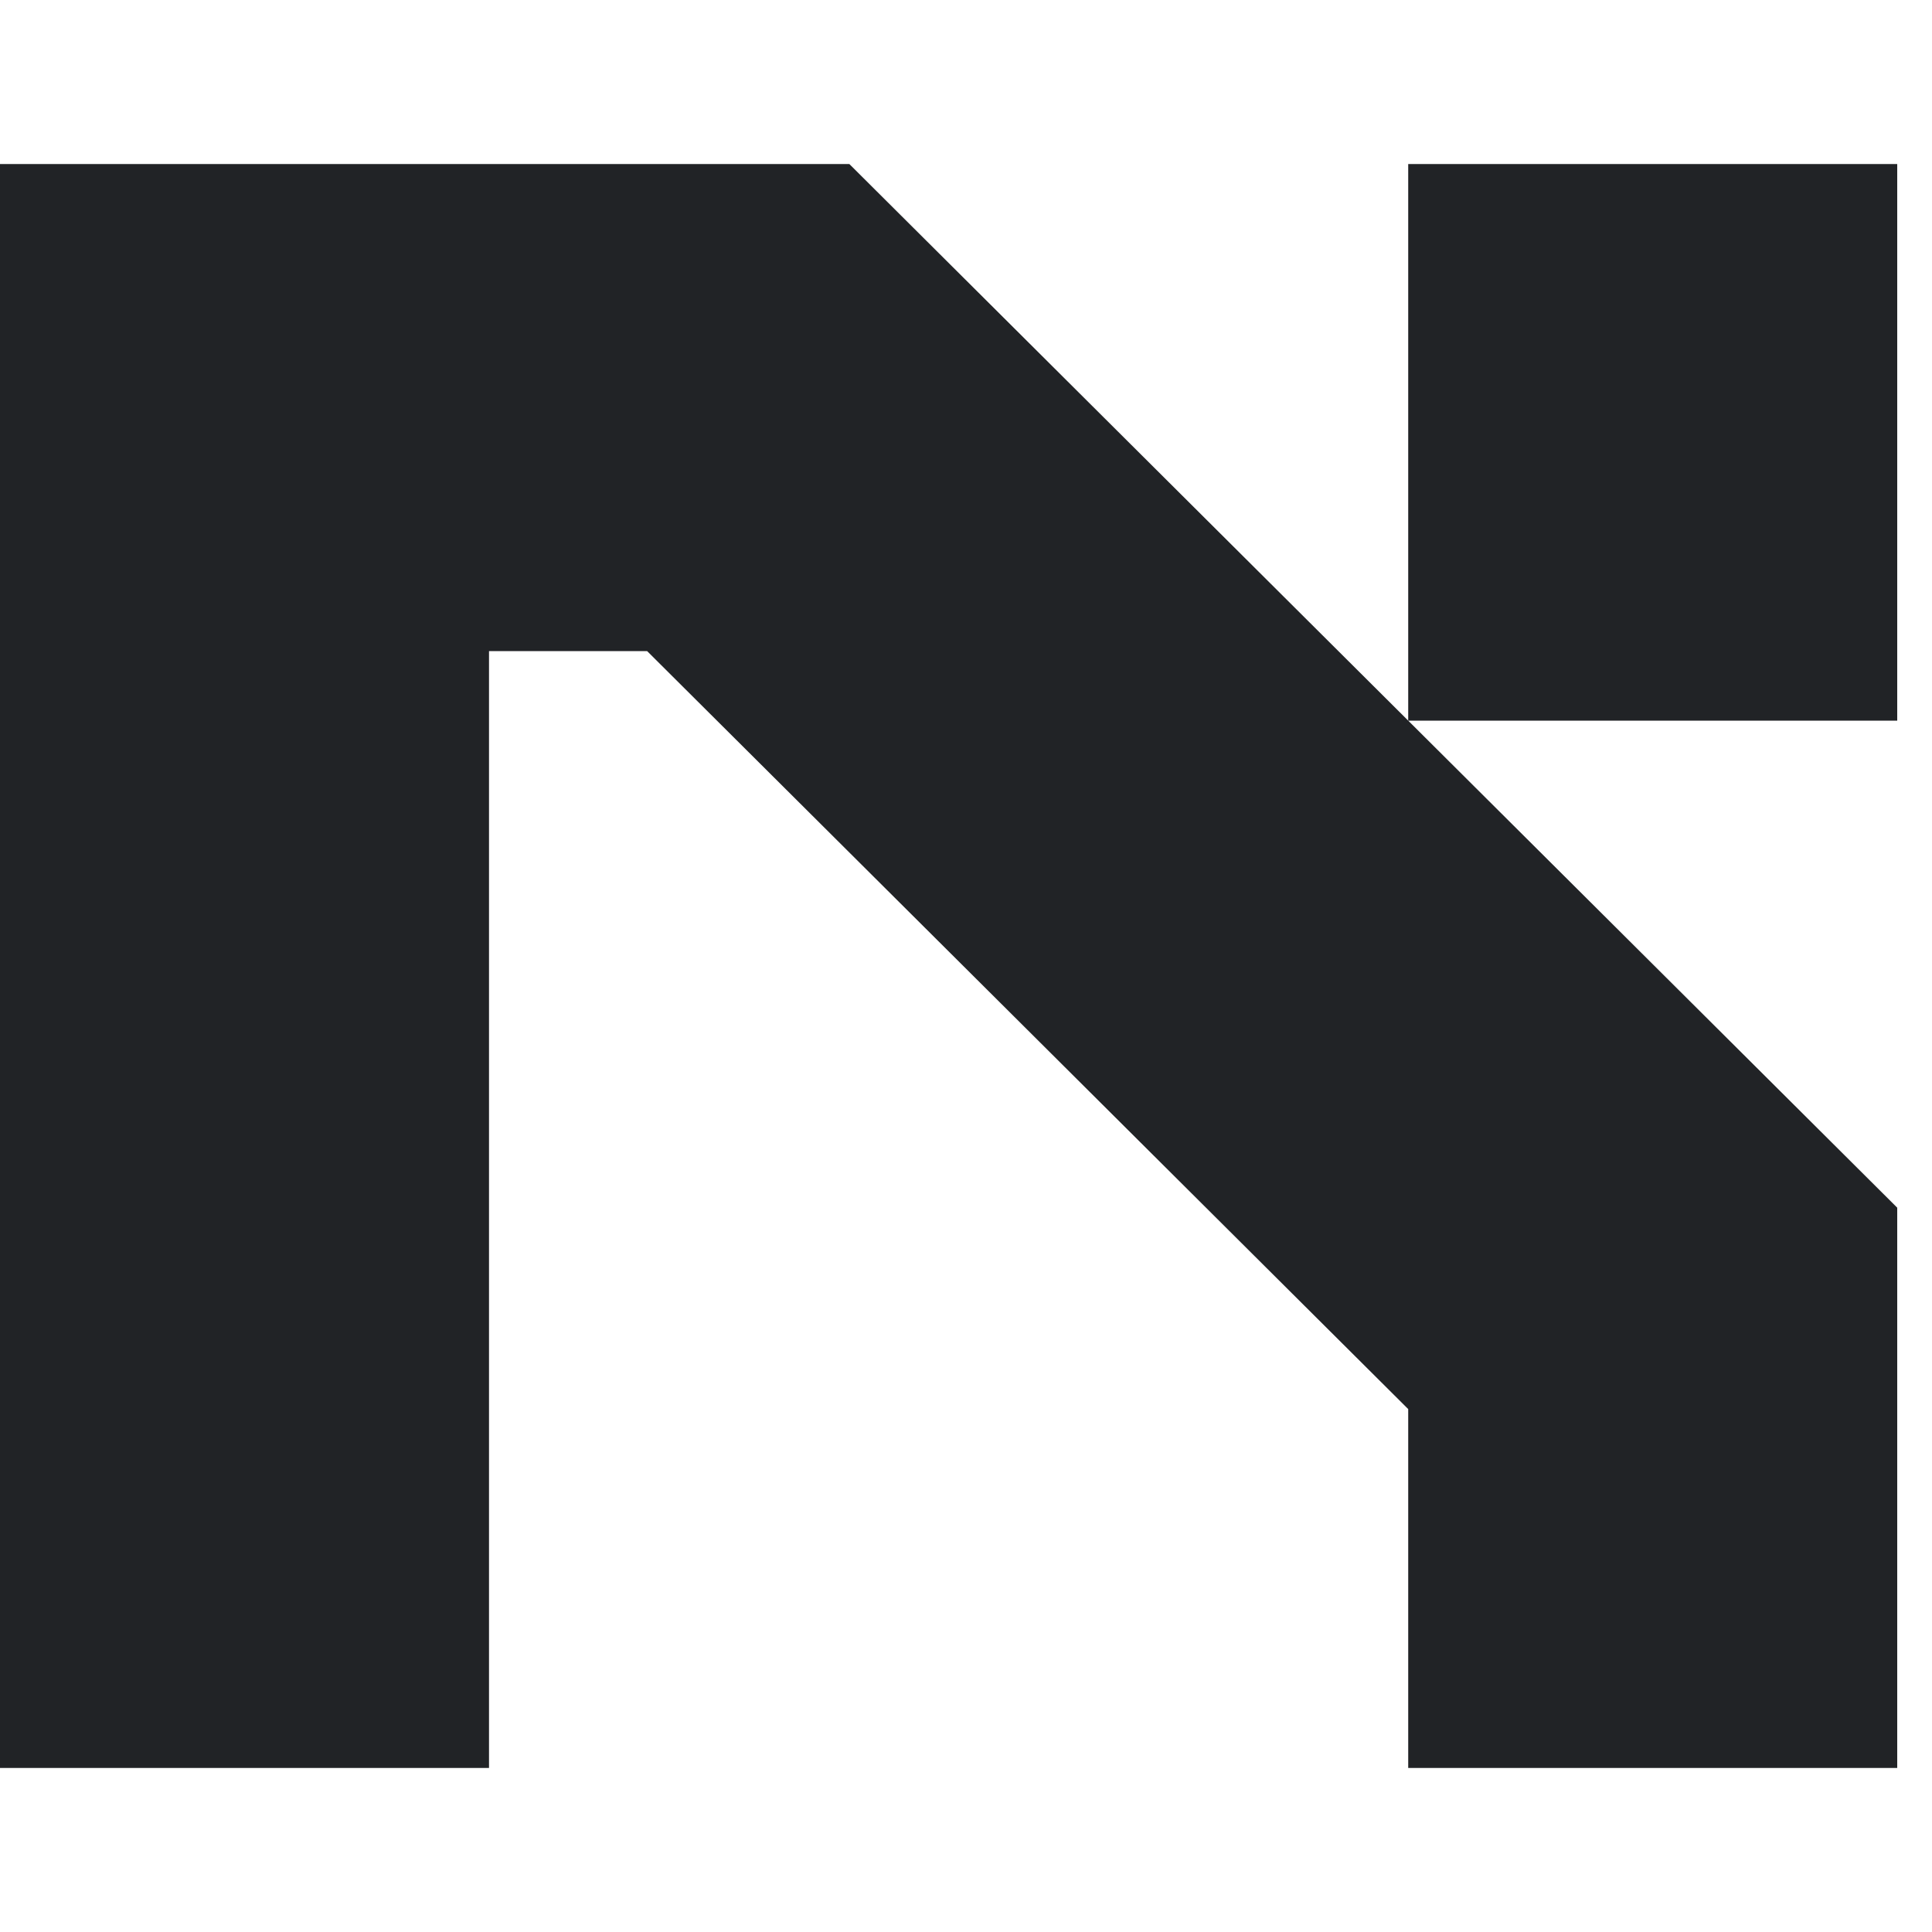
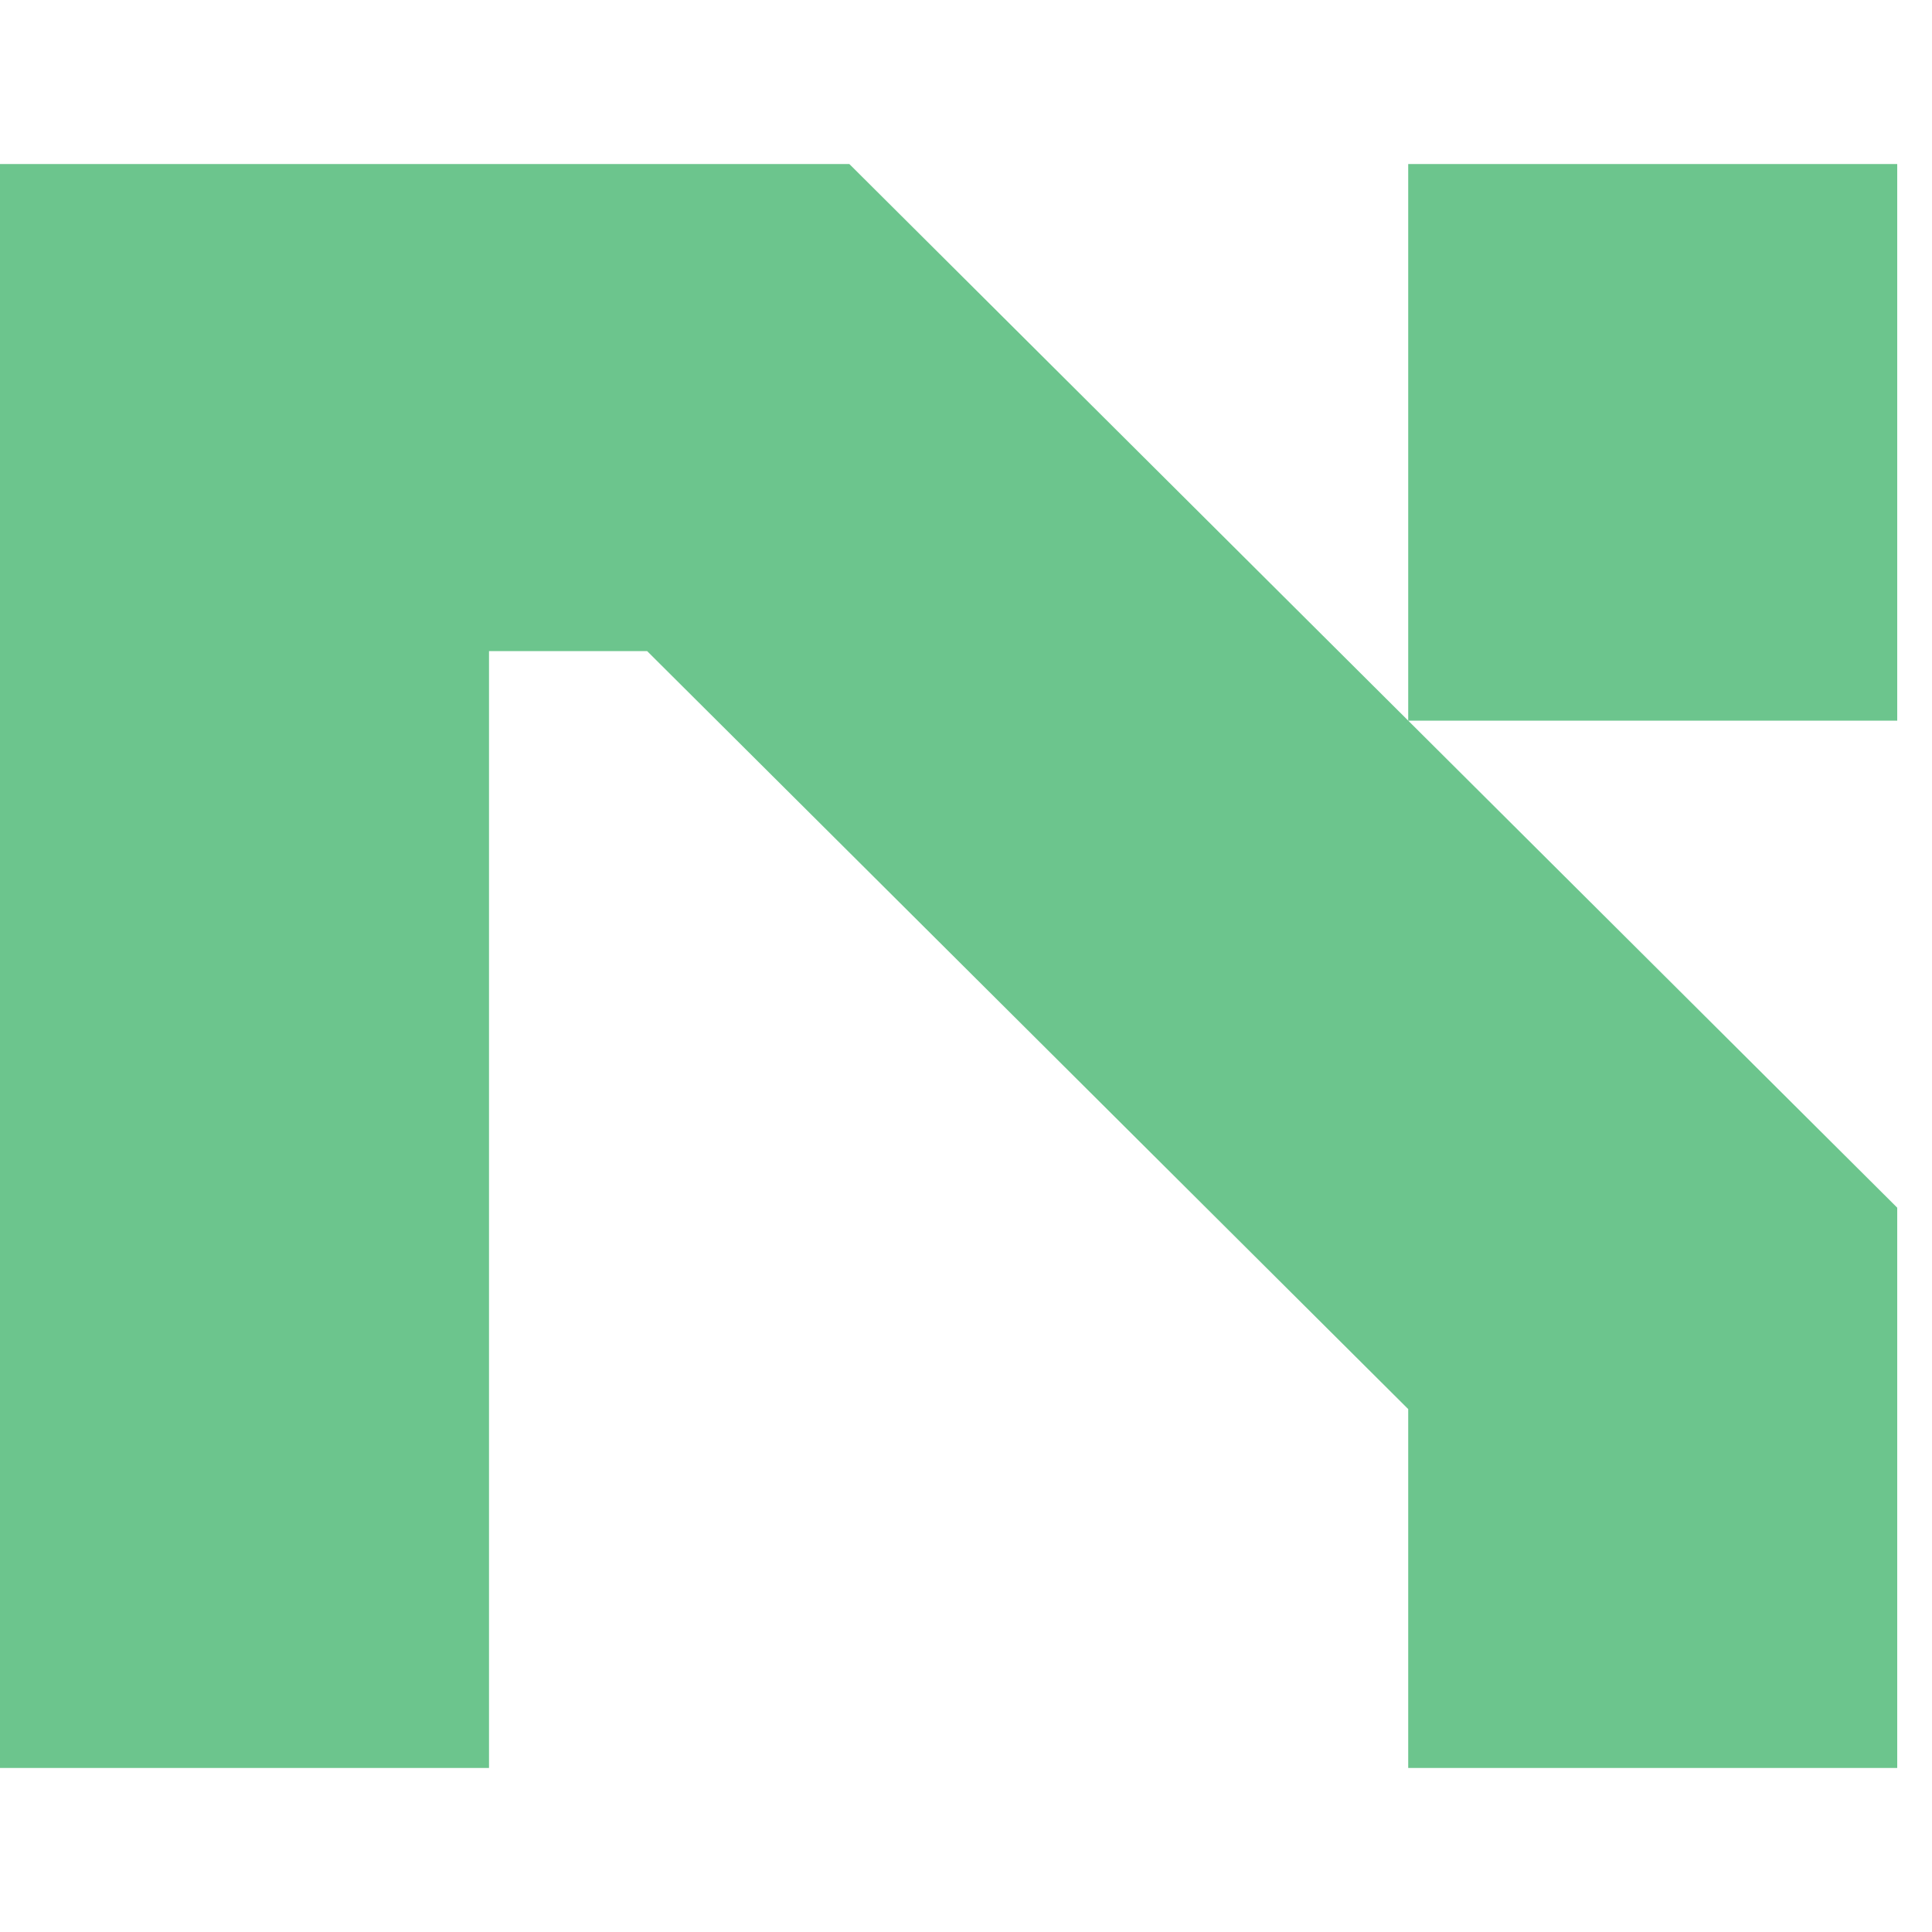
<svg xmlns="http://www.w3.org/2000/svg" id="logo-72" width="92" height="92" viewBox="0 0 53 44" fill="none">
-   <path d="M23.3 0L52.046 28.63V44H38.631V34.155L17.752 13.361L13.415 13.361L13.415 44H0L0 0L23.3 0ZM38.631 15.269V0L52.046 0V15.269L38.631 15.269Z" class="ccustom" fill="#212326" />
+   <path d="M23.3 0L52.046 28.63V44H38.631V34.155L17.752 13.361L13.415 13.361L13.415 44H0L0 0L23.3 0ZM38.631 15.269V0L52.046 0V15.269L38.631 15.269Z" class="ccustom" fill="#6CC58D" />
</svg>
